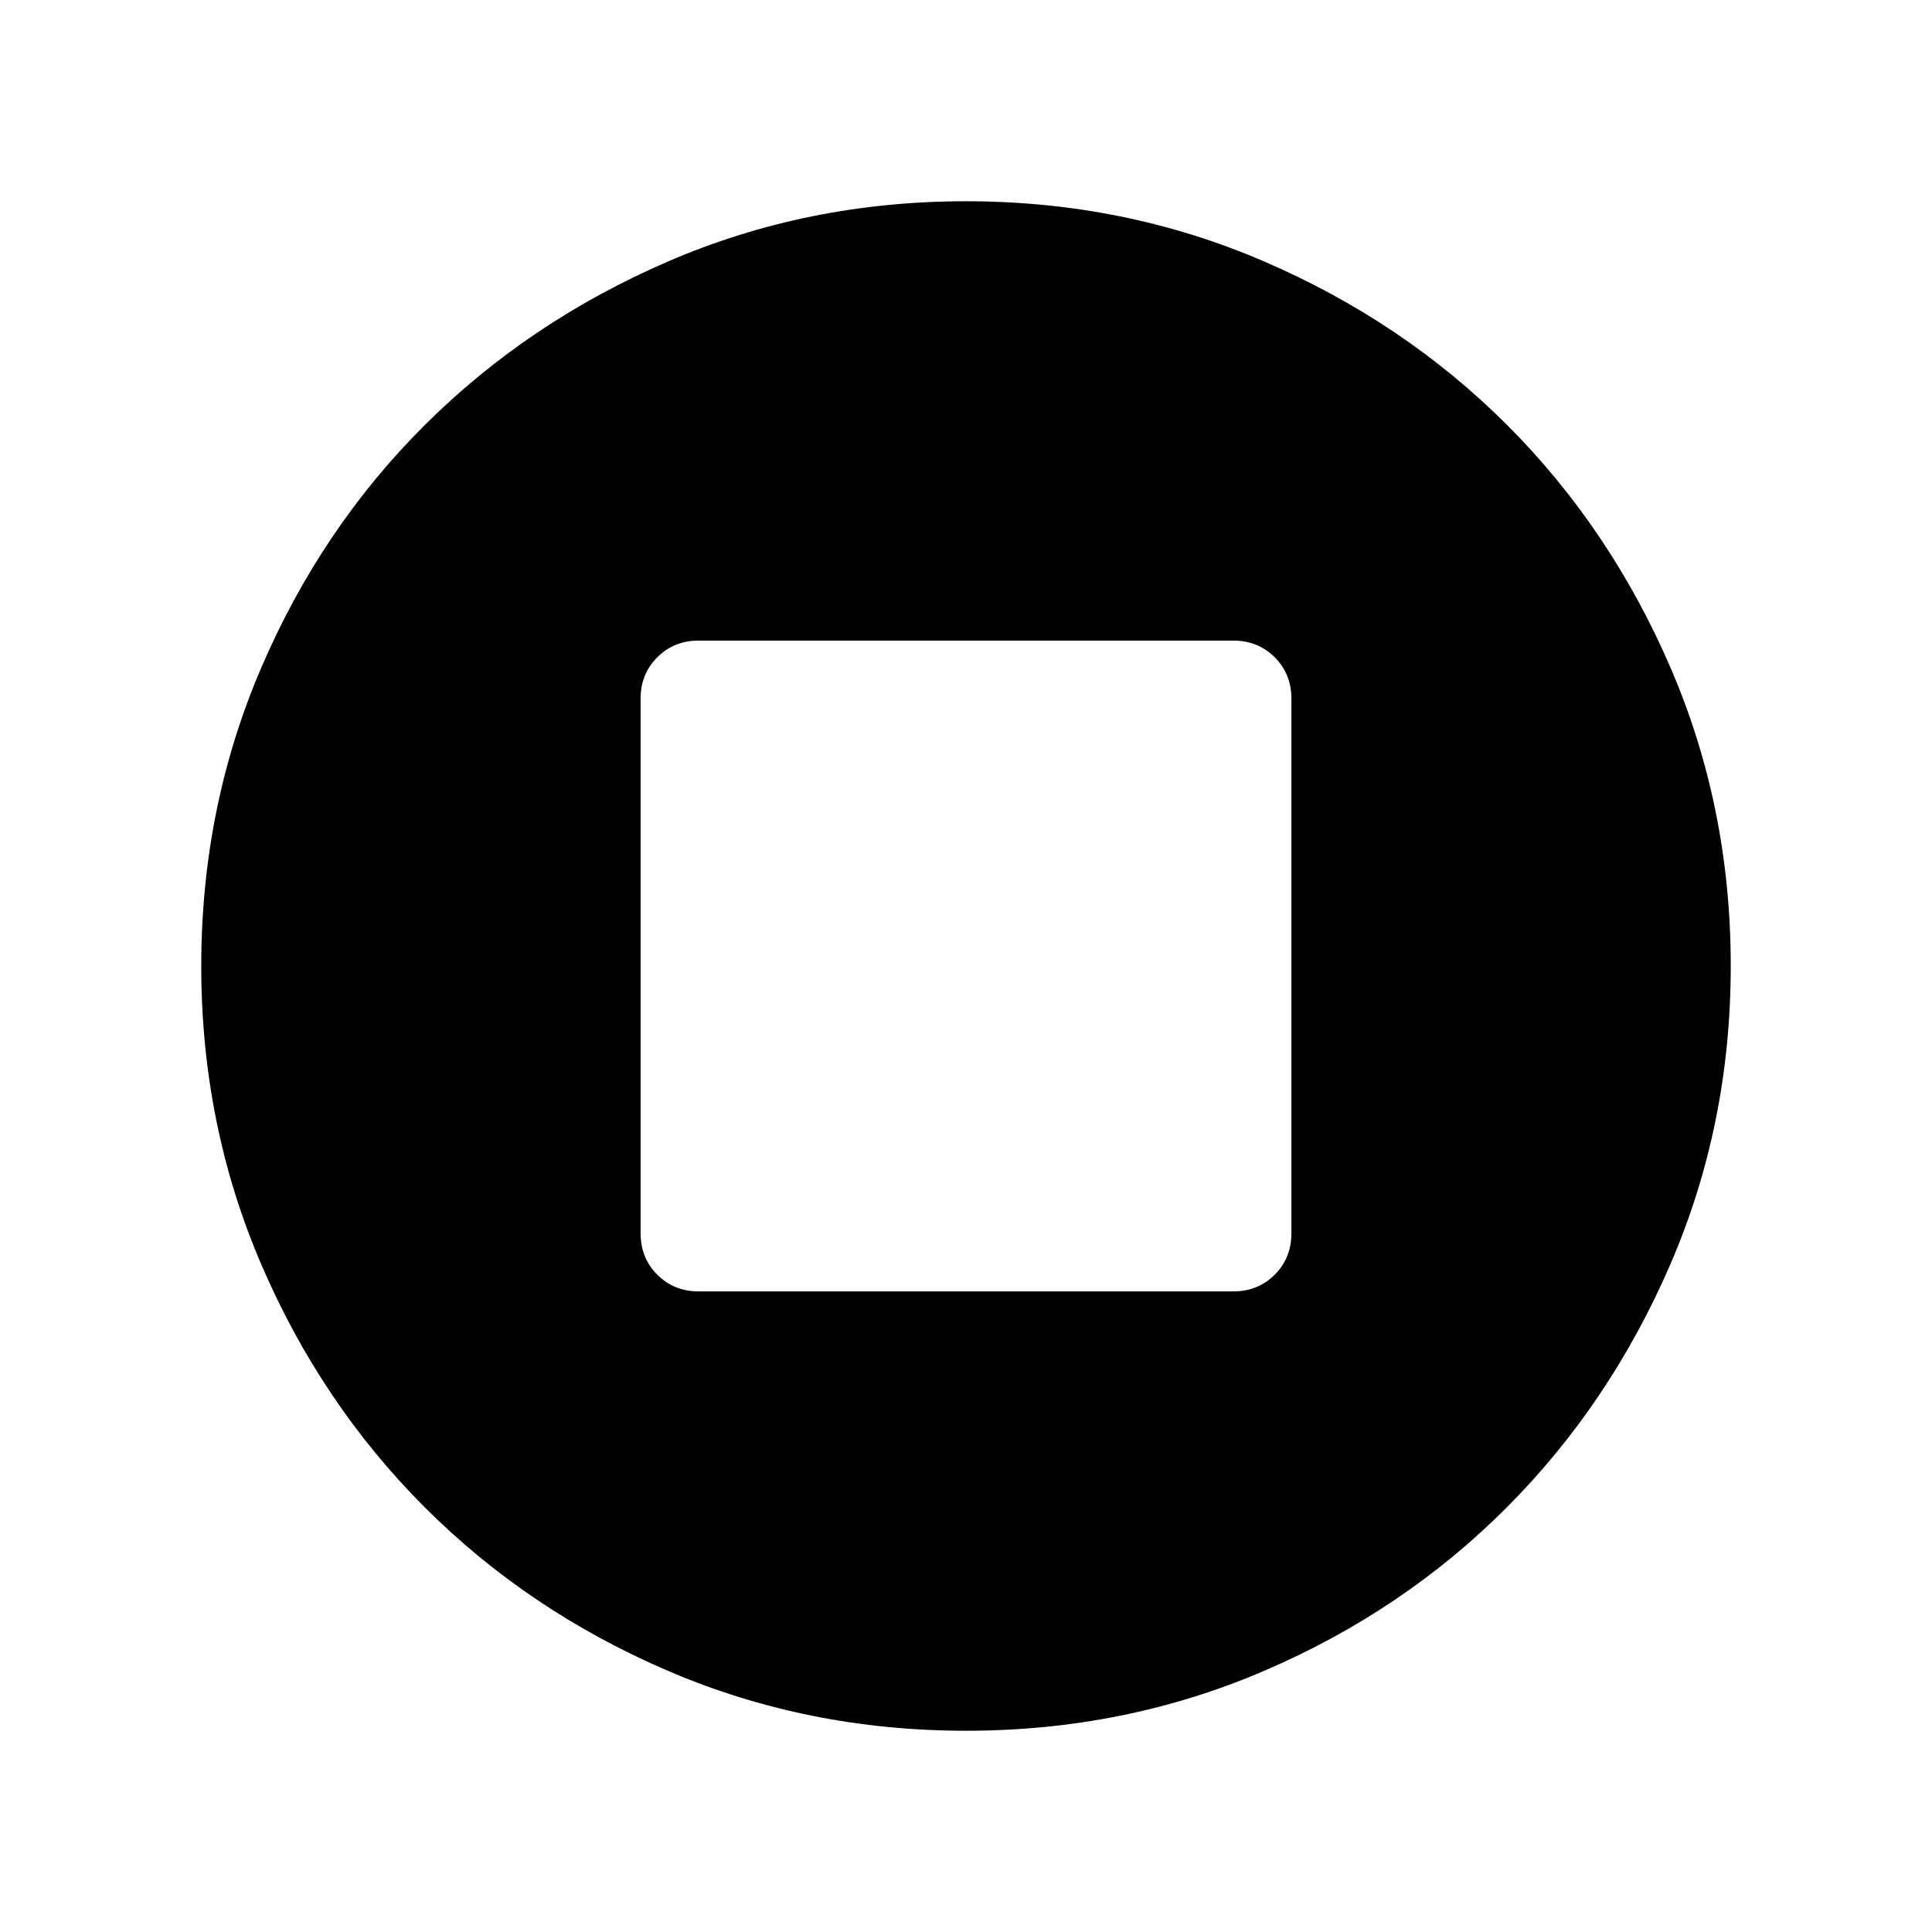
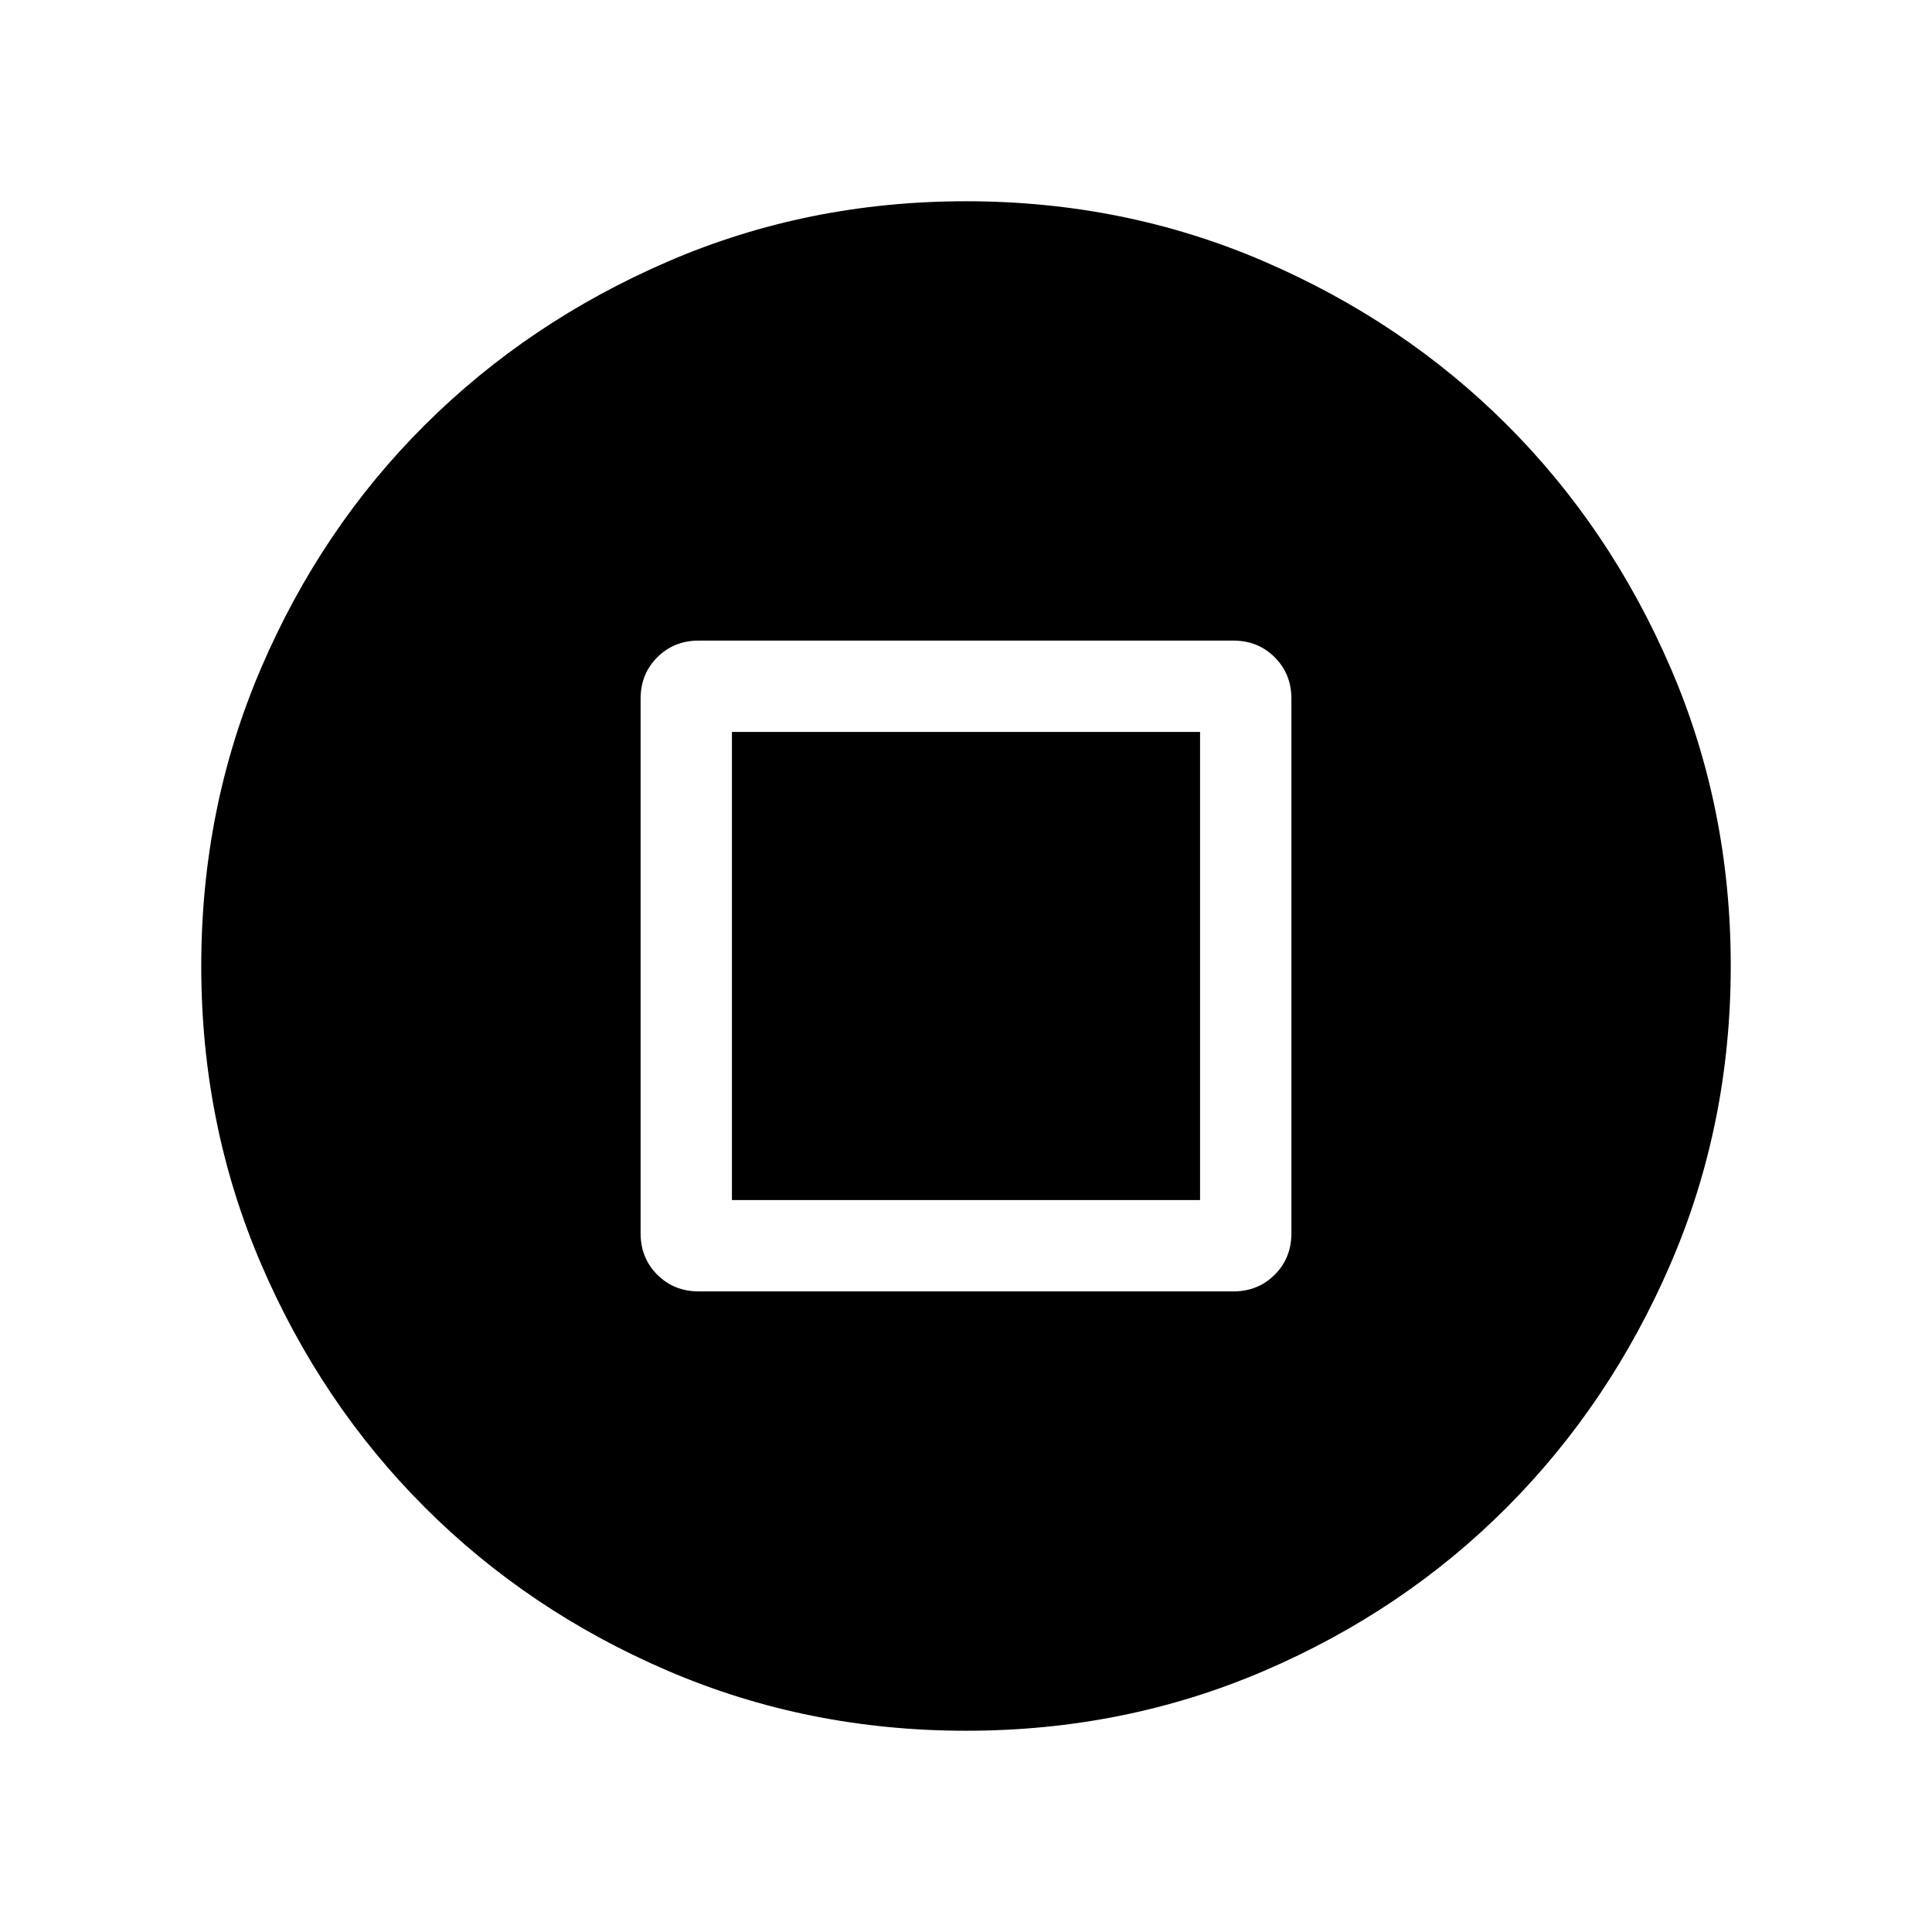
<svg xmlns="http://www.w3.org/2000/svg" viewBox="0 -960 960 960">
-   <path d="M347.15-318.31h265.7q12.25 0 20.55-8.29 8.29-8.3 8.29-20.55v-265.7q0-12.25-8.29-20.55-8.3-8.29-20.55-8.29h-265.7q-12.25 0-20.55 8.29-8.29 8.3-8.29 20.55v265.7q0 12.25 8.29 20.55 8.3 8.29 20.55 8.29Zm-15.26 188.54q-69.35-29.77-120.85-81.27t-81.27-120.81Q100-401.16 100-479.96q0-78.81 29.77-148.15 29.77-69.35 81.27-120.66t120.81-81.27Q401.16-860 479.96-860q78.81 0 148.18 29.92t120.68 81.21q51.31 51.29 81.25 120.63Q860-558.9 860-480.07q0 78.84-29.96 148.18-29.96 69.35-81.27 120.85-51.31 51.5-120.62 81.27Q558.84-100 480.04-100q-78.81 0-148.15-29.77Z" />
+   <path d="M331.89-129.77q-69.35-29.77-120.85-81.27t-81.27-120.81Q100-401.16 100-479.96q0-78.81 29.77-148.15 29.77-69.35 81.27-120.66t120.81-81.27Q401.16-860 479.96-860q78.81 0 148.18 29.92t120.68 81.21q51.31 51.29 81.25 120.63Q860-558.9 860-480.07q0 78.84-29.96 148.18-29.96 69.35-81.27 120.85-51.31 51.5-120.62 81.27Q558.84-100 480.04-100q-78.81 0-148.15-29.77Zm15.26-188.54h265.7q12.25 0 20.55-8.29 8.29-8.3 8.29-20.55v-265.7q0-12.25-8.29-20.55-8.3-8.29-20.55-8.29h-265.7q-12.25 0-20.55 8.29-8.29 8.3-8.29 20.55v265.7q0 12.25 8.29 20.55 8.3 8.29 20.55 8.29Zm16.54-45.38v-232.62h232.62v232.62H363.69Z" />
</svg>
